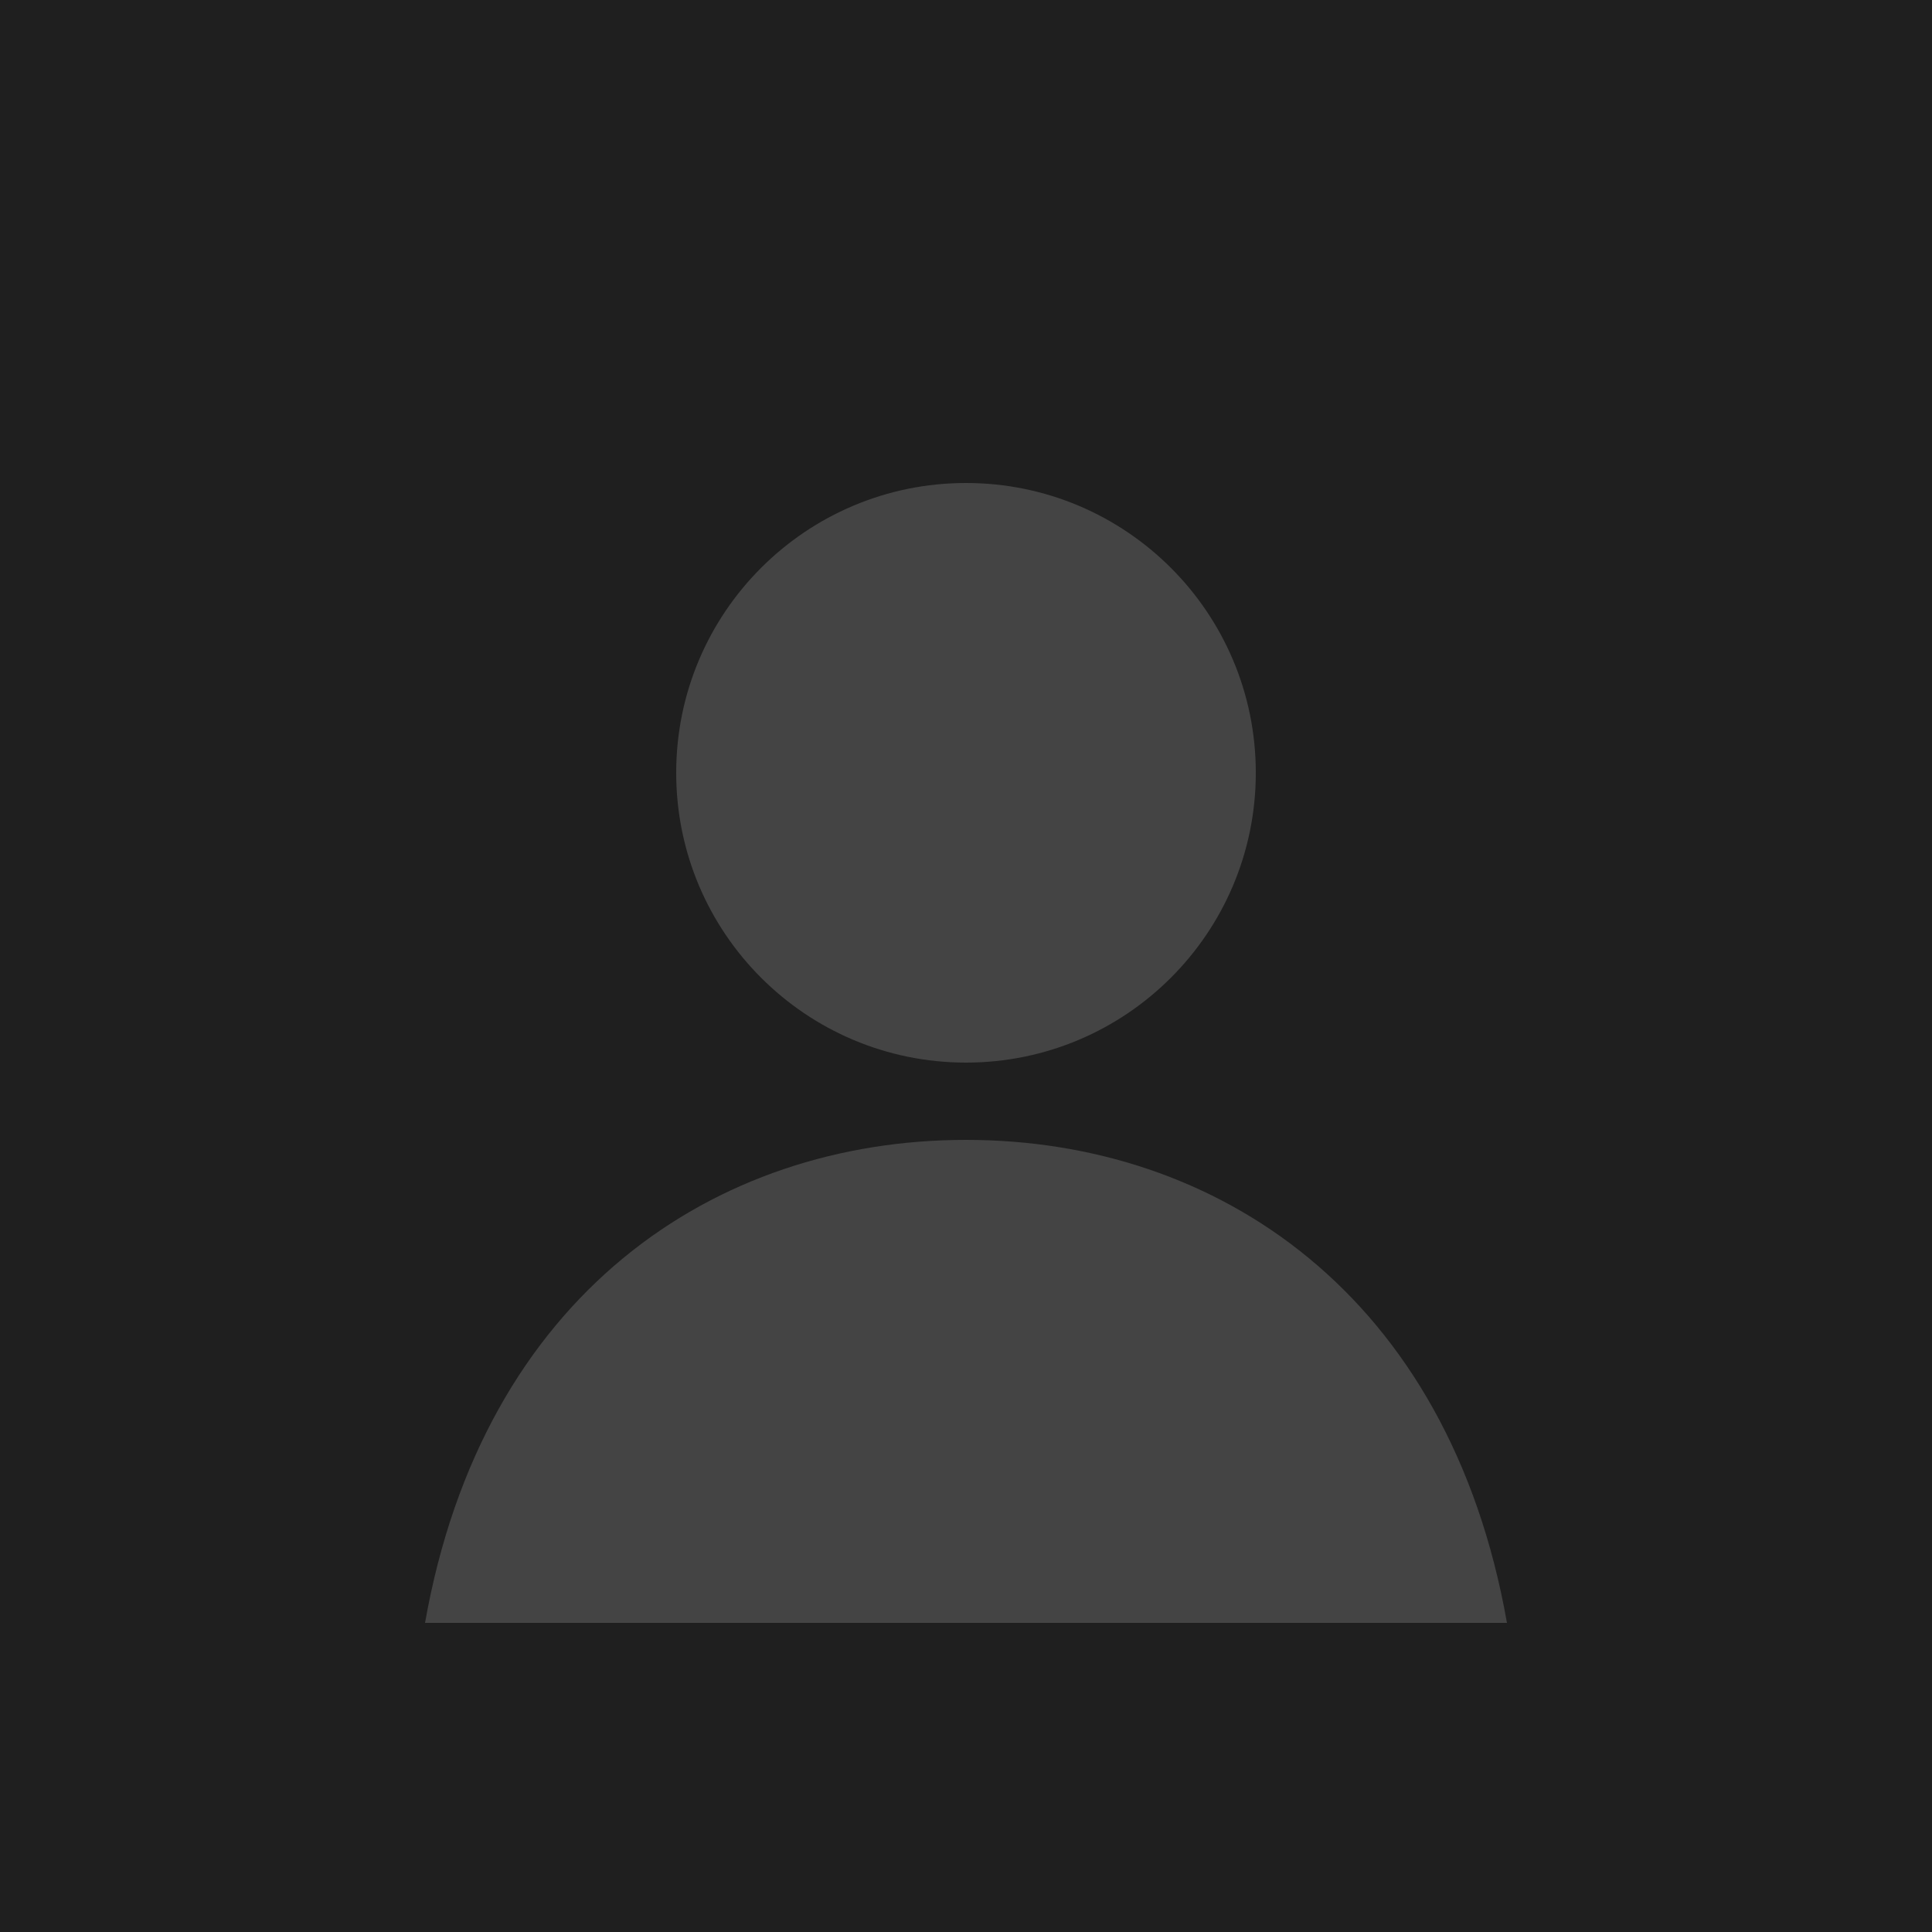
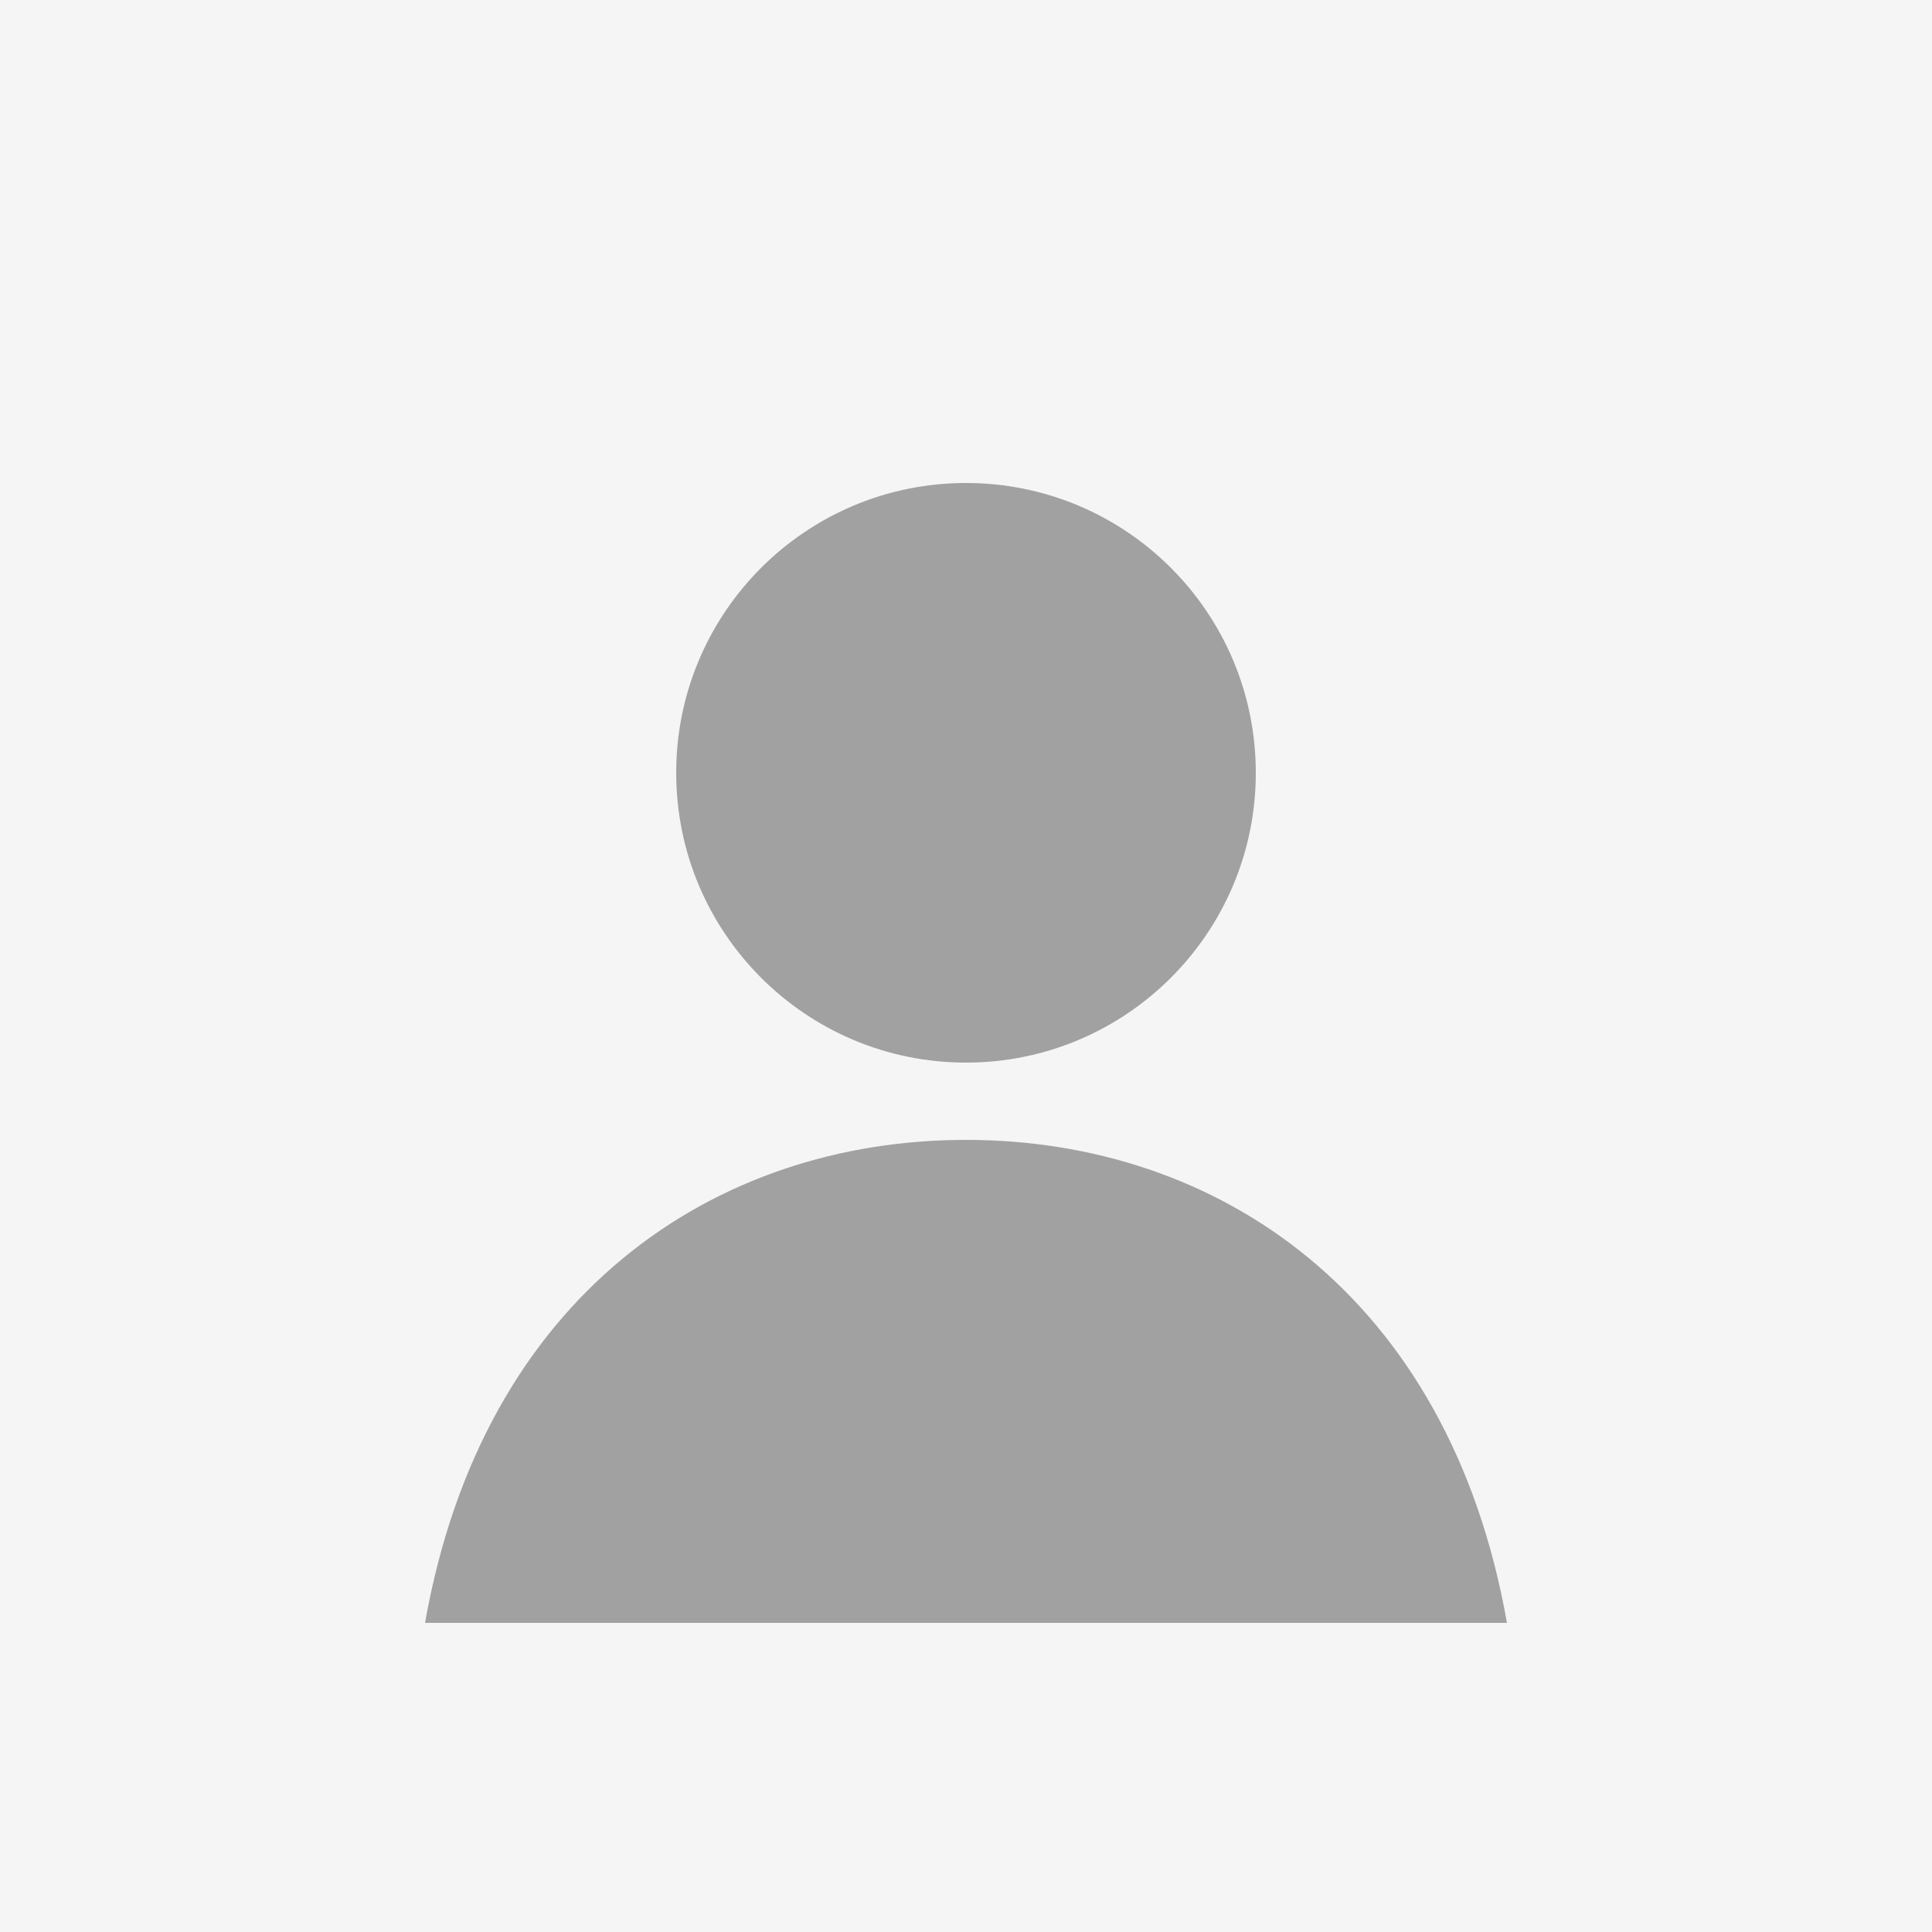
<svg xmlns="http://www.w3.org/2000/svg" viewBox="0 0 100 100">
-   <rect width="100" height="100" fill="#1f1f1f" />
-   <circle cx="50" cy="40" r="15" fill="#444" />
-   <path d="M22 84c3-17 15-25 28-25s25 8 28 25z" fill="#444" />
+   <style>.b{fill:#f5f5f5}.f{fill:#a1a1a1}@media (prefers-color-scheme:dark){.b{fill:#262626}.f{fill:#737373}}</style>
+   <rect class="b" width="100" height="100" />
+   <circle class="f" cx="50" cy="40" r="15" />
+   <path class="f" d="M22 84c3-17 15-25 28-25s25 8 28 25z" />
</svg>
